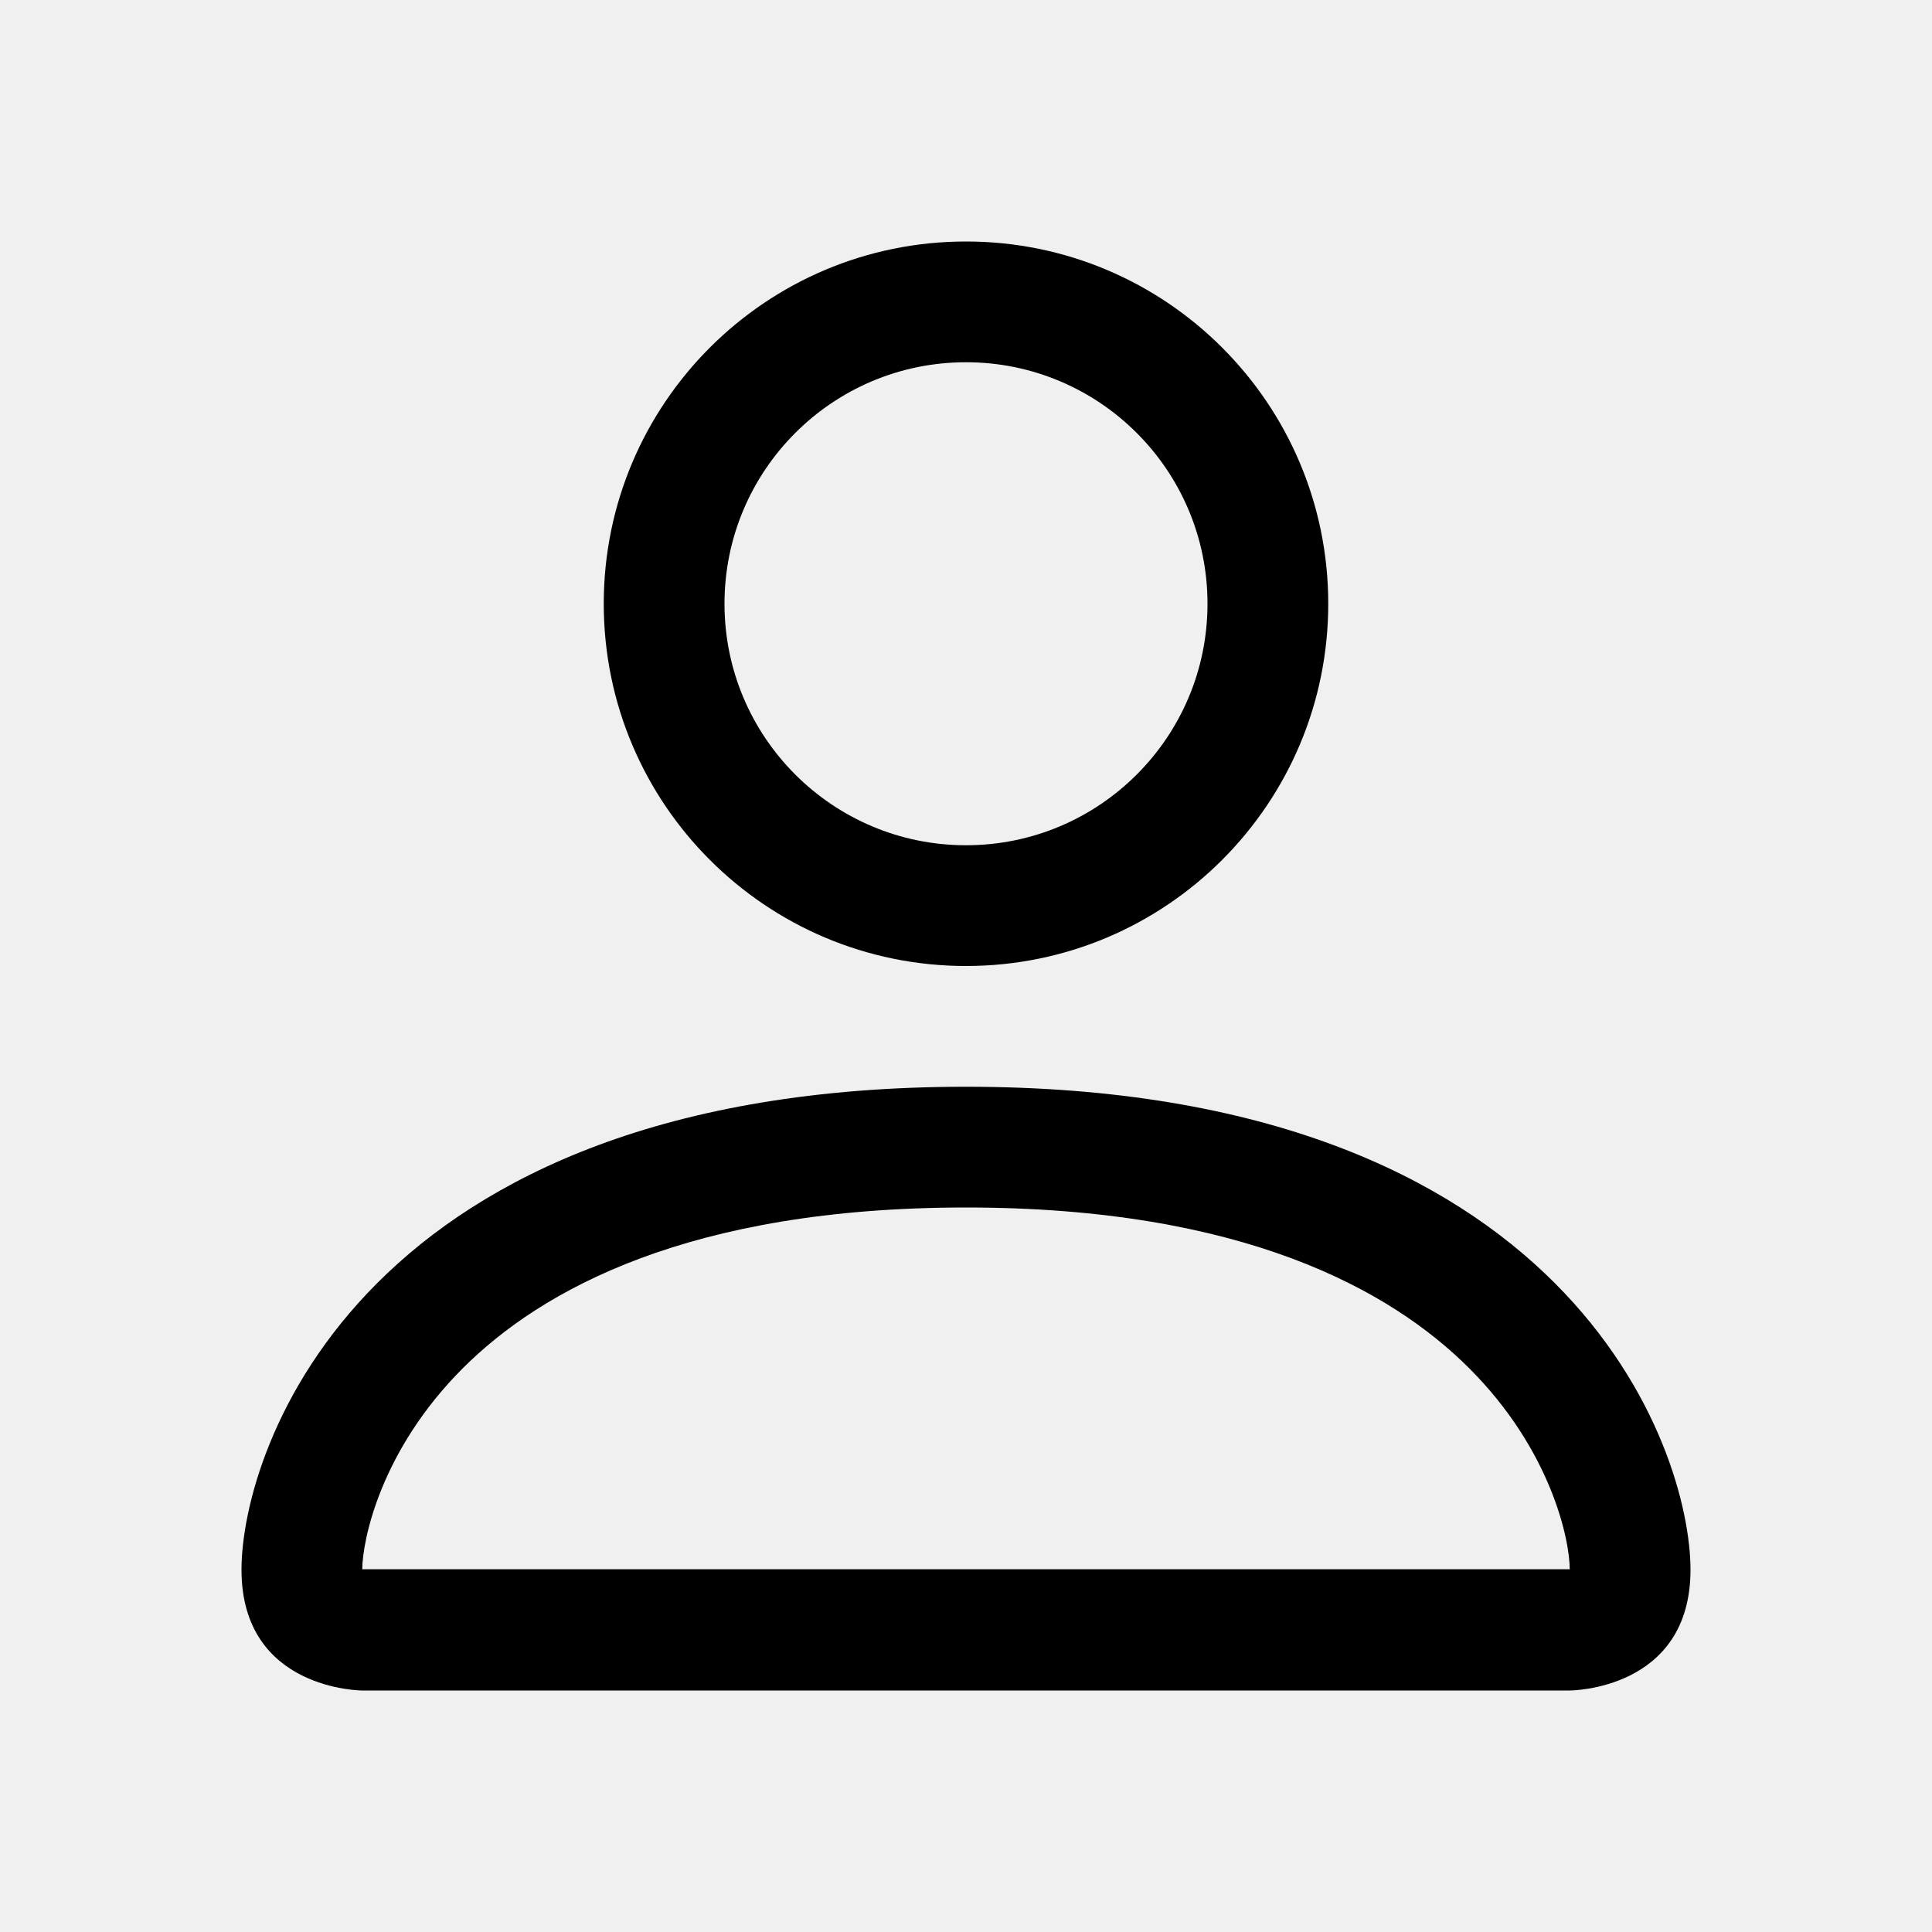
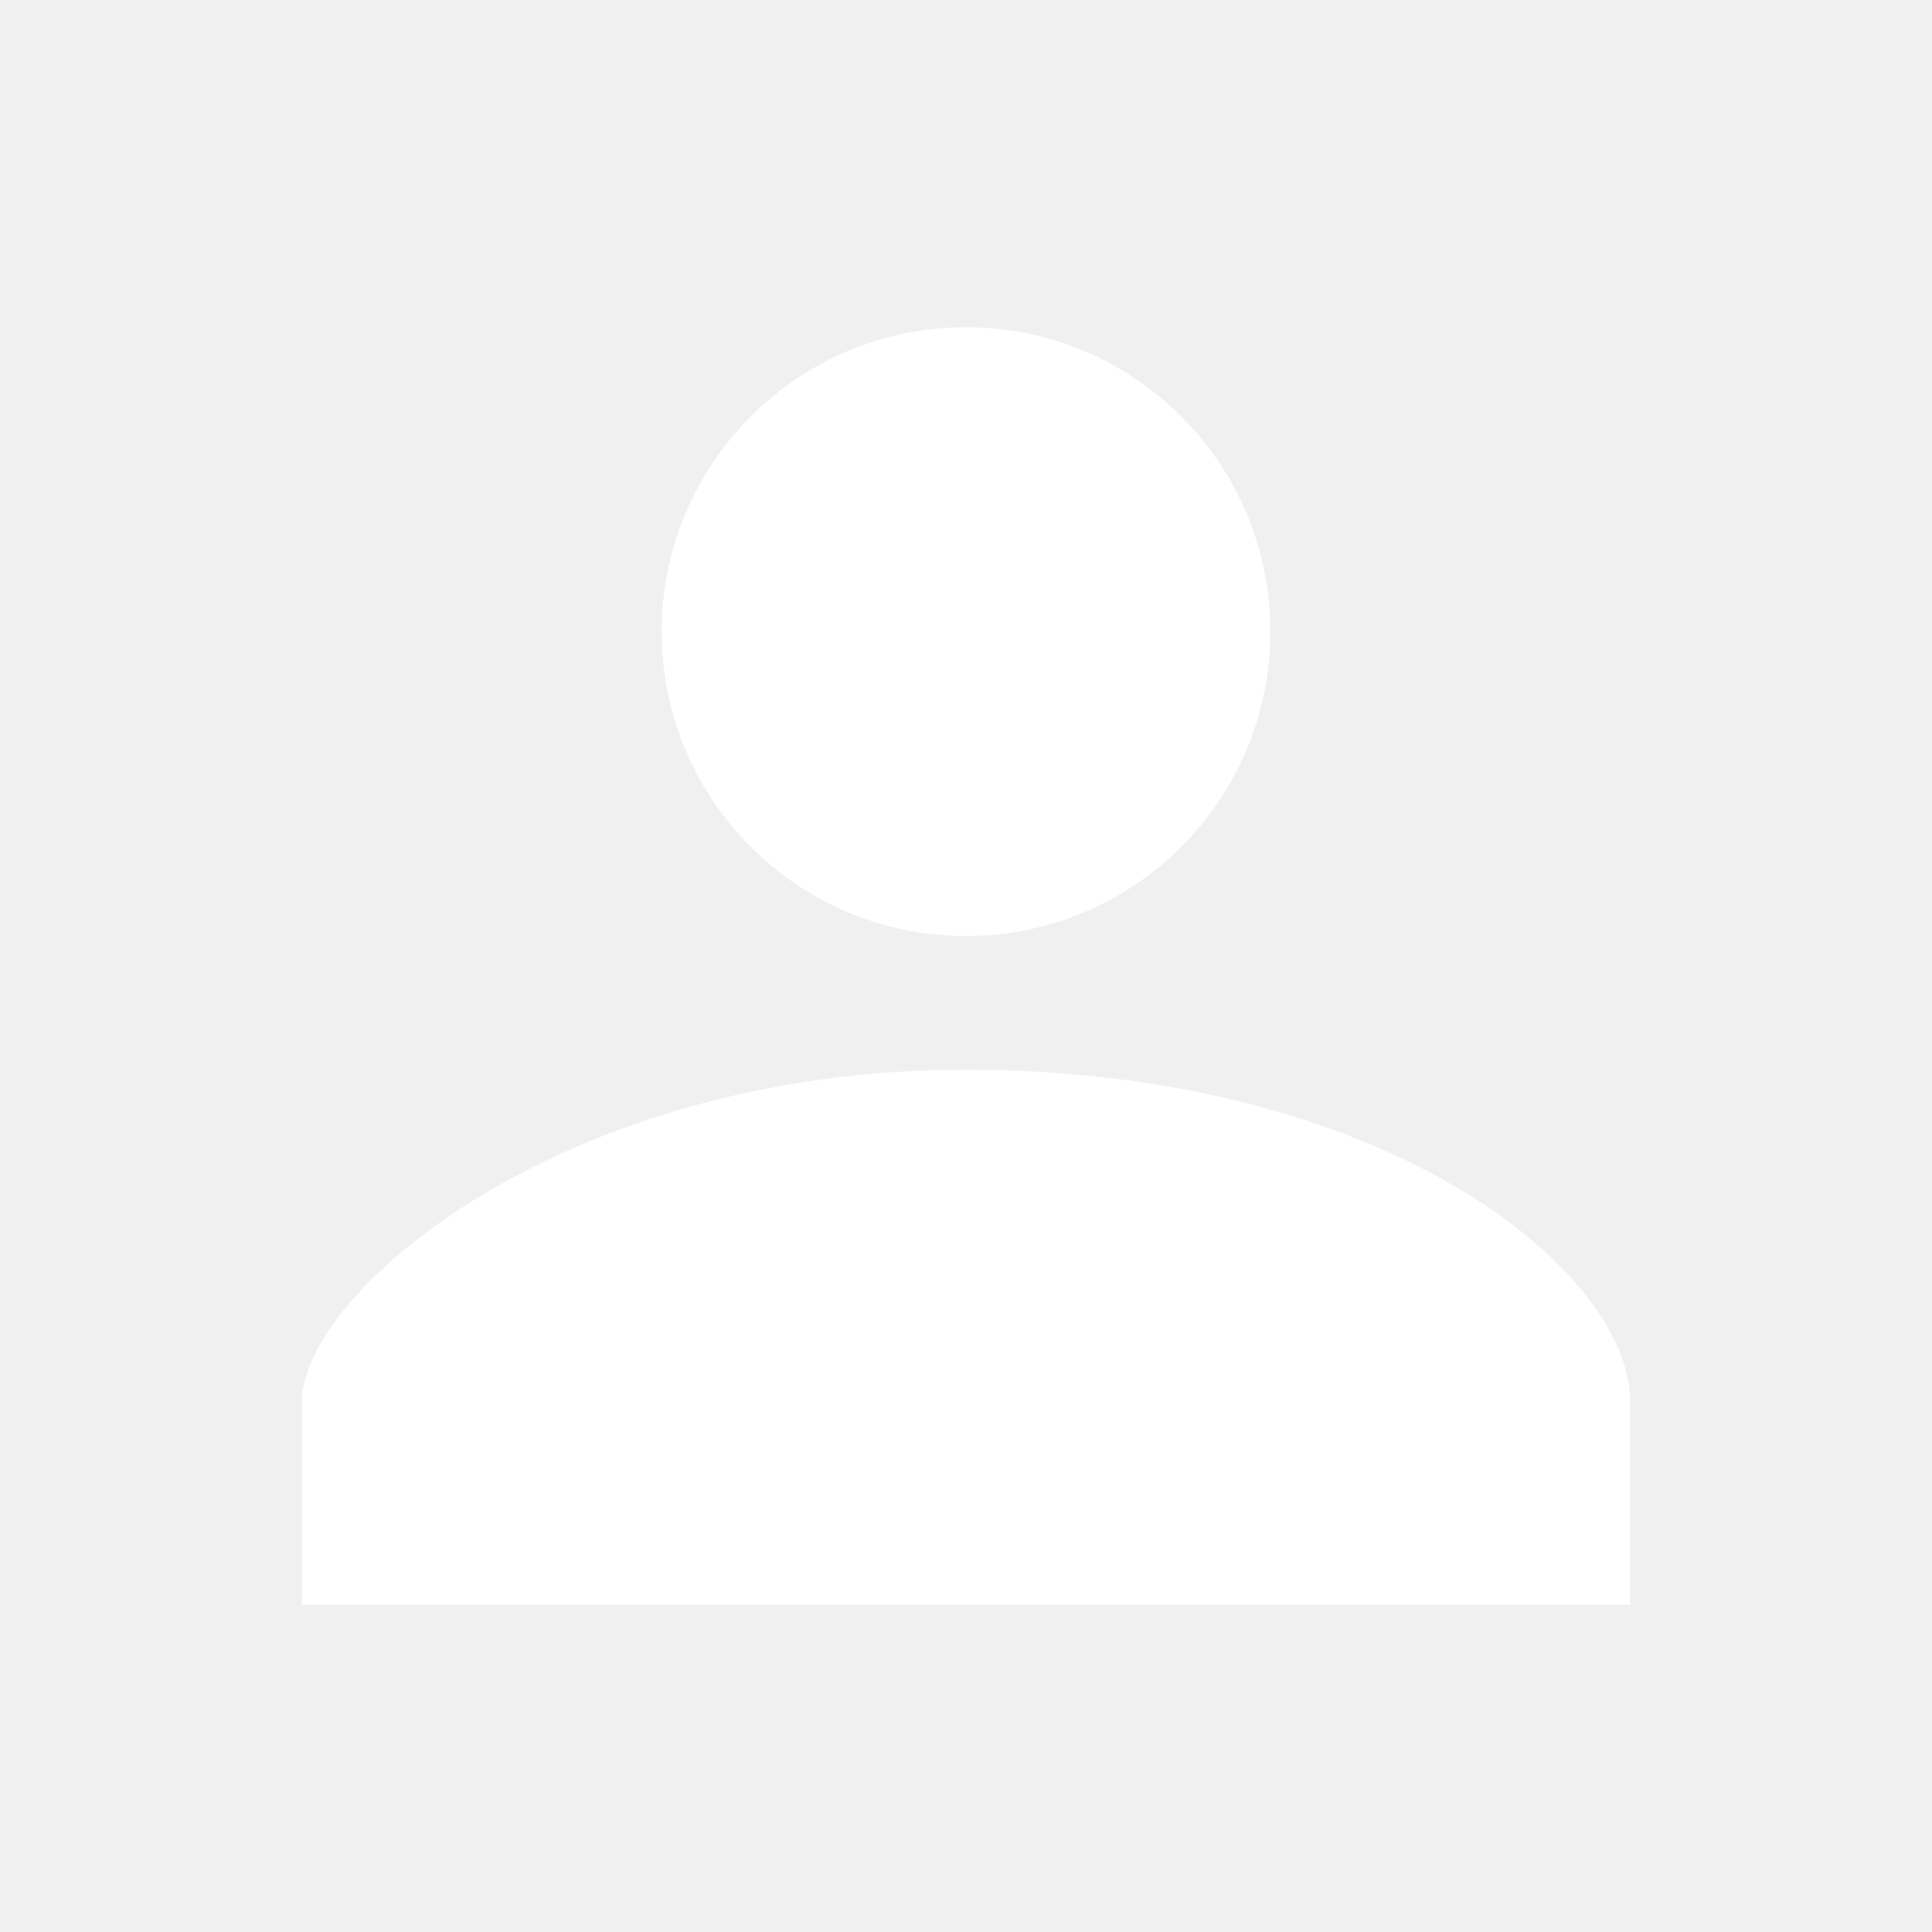
- <svg xmlns="http://www.w3.org/2000/svg" width="16" height="16" fill="currentColor" class="bi bi-person" viewBox="0 0 16 16">
-   <path d="M8 8a3 3 0 1 0 0-6 3 3 0 0 0 0 6zm2-3a2 2 0 1 1-4 0 2 2 0 0 1 4 0zm4 8c0 1-1 1-1 1H3s-1 0-1-1 1-4 6-4 6 3 6 4zm-1-.004c-.001-.246-.154-.986-.832-1.664C11.516 10.68 10.289 10 8 10c-2.29 0-3.516.68-4.168 1.332-.678.678-.83 1.418-.832 1.664h10z" />
+ <svg xmlns="http://www.w3.org/2000/svg" fill="#ffffff" width="800px" height="800px" viewBox="0 0 32 32">
+   <g id="SVGRepo_bgCarrier" stroke-width="0" />
+   <g id="SVGRepo_tracerCarrier" stroke-linecap="round" stroke-linejoin="round" />
+   <g id="SVGRepo_iconCarrier">
+     <path d="M16 15.503A5.041 5.041 0 1 0 16 5.42a5.041 5.041 0 0 0 0 10.083zm0 2.215c-6.703 0-11 3.699-11 5.5v3.363h22v-3.363c0-2.178-4.068-5.5-11-5.5z" />
+   </g>
</svg>
